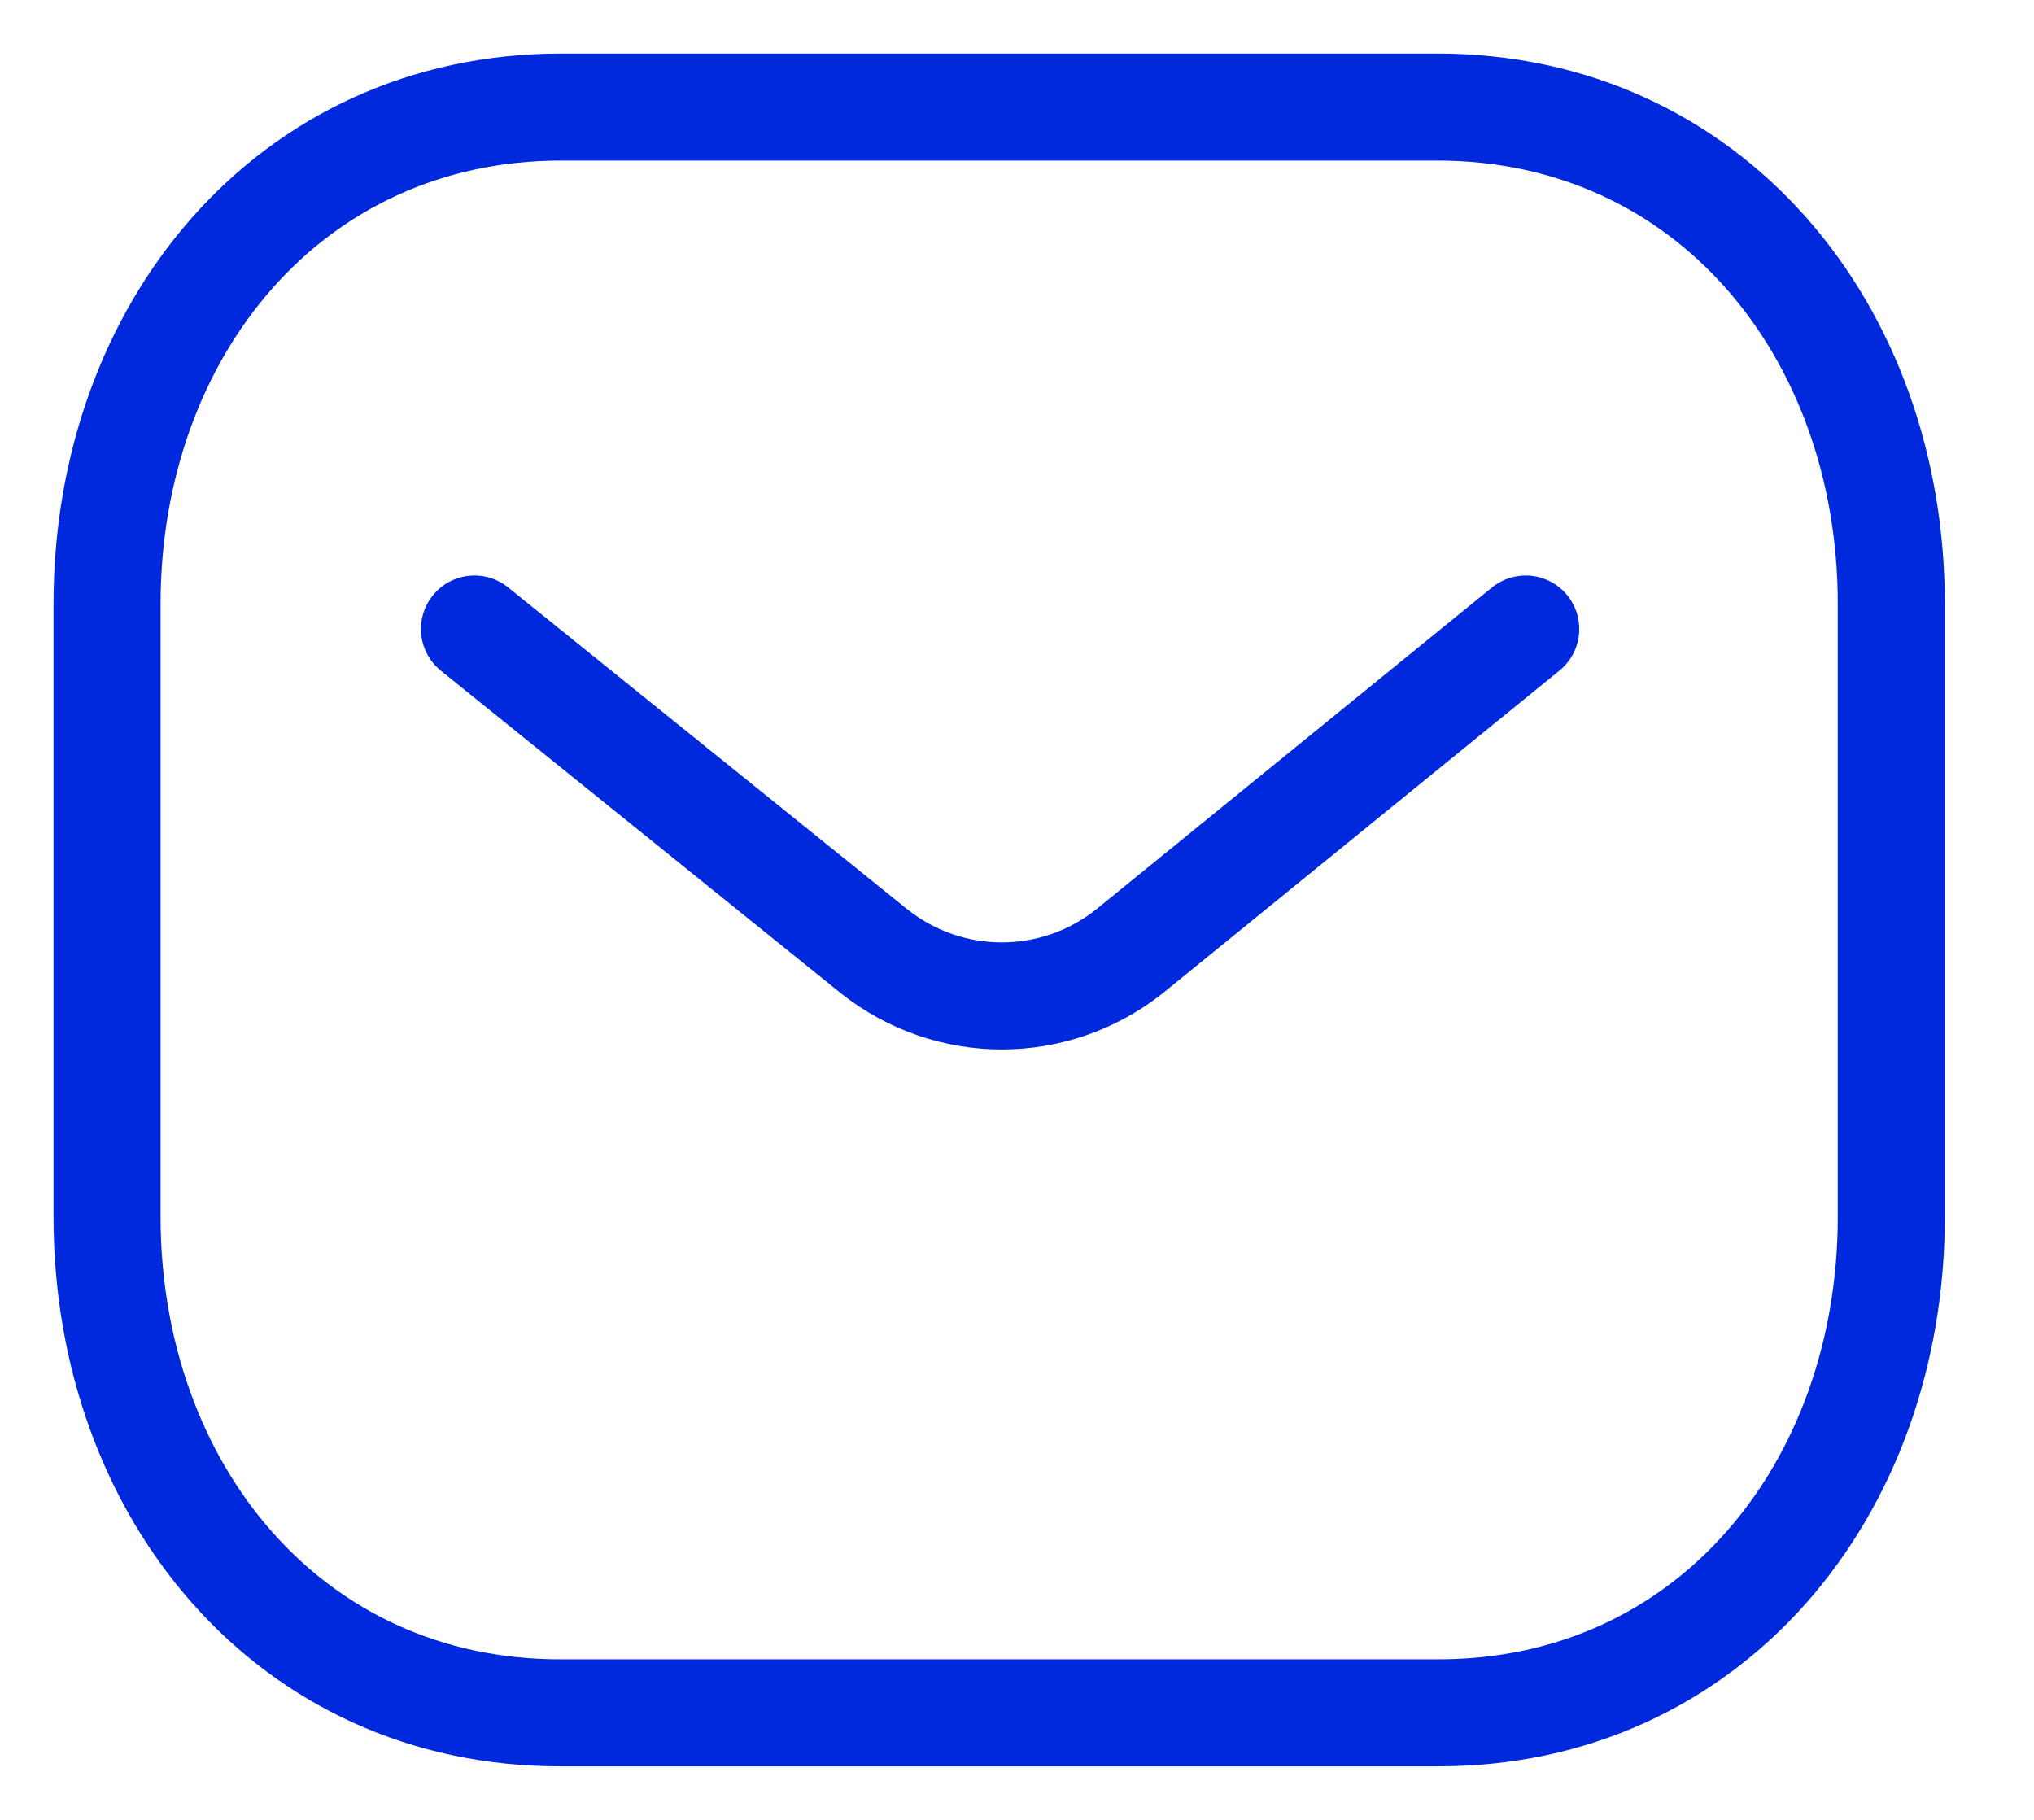
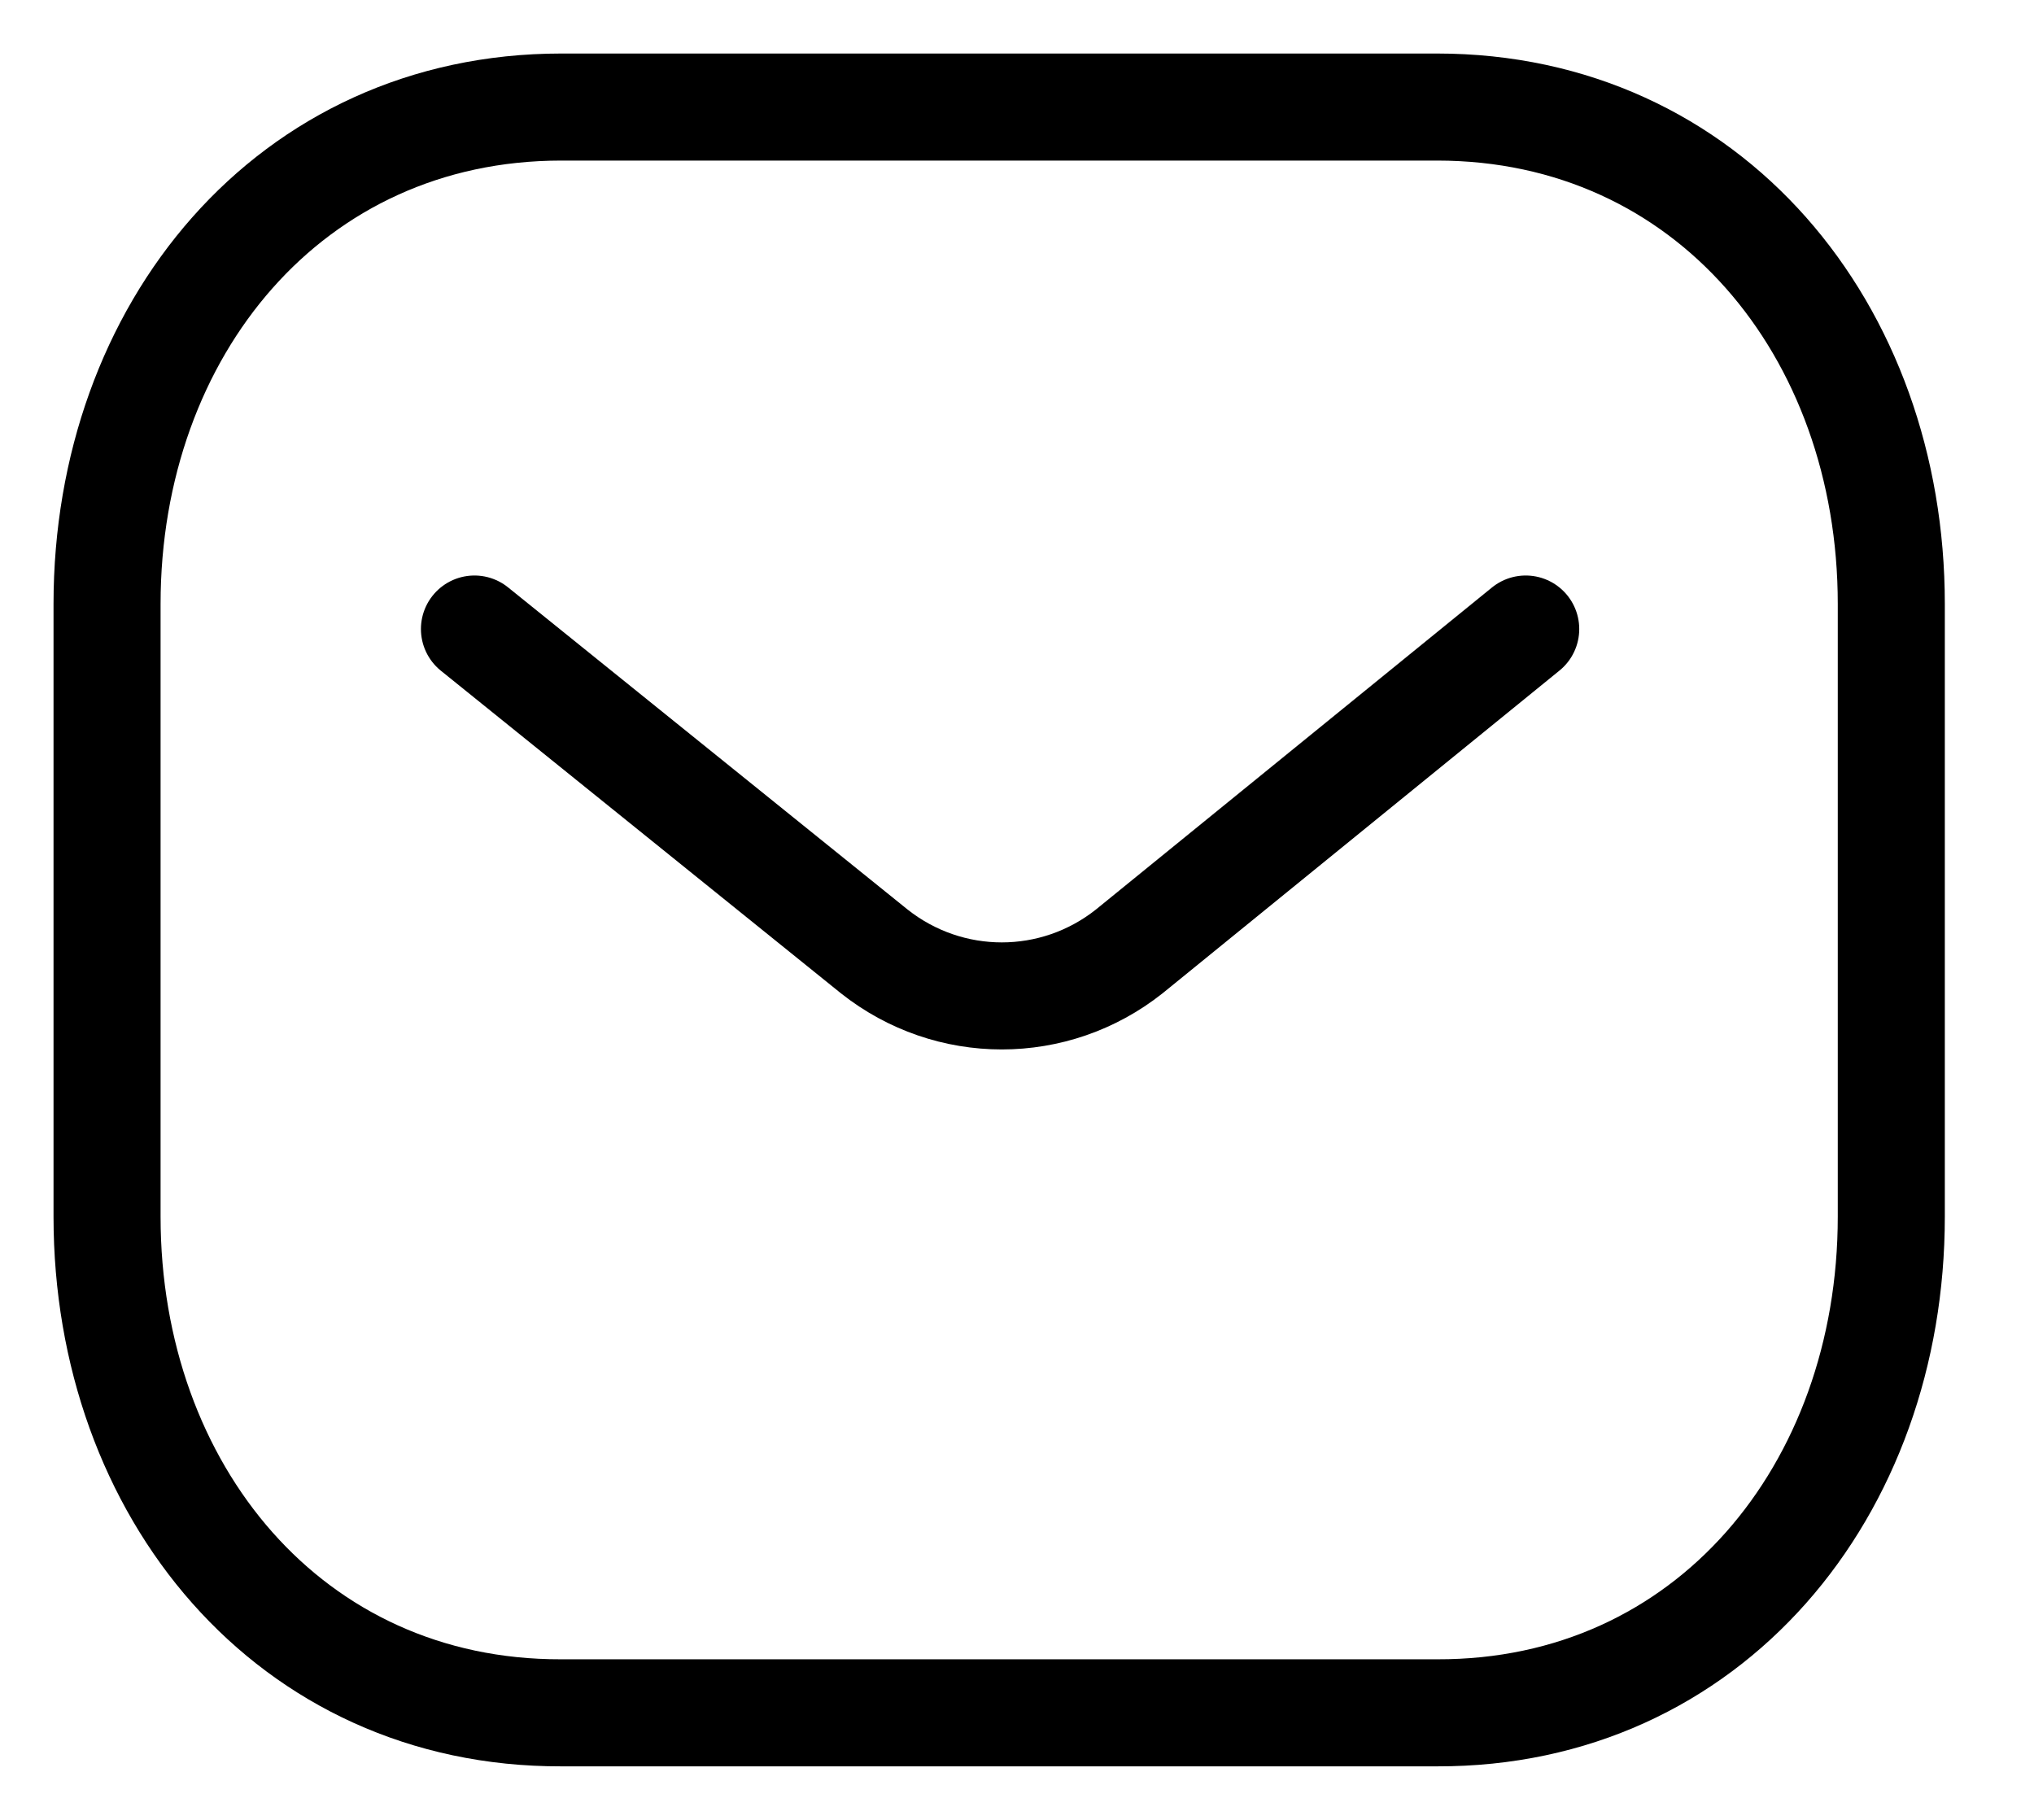
<svg xmlns="http://www.w3.org/2000/svg" width="19" height="17" viewBox="0 0 19 17" fill="none">
-   <path d="M14.252 5.876L10.55 8.887C9.85 9.442 8.866 9.442 8.166 8.887L4.432 5.876" stroke="#0029DD" stroke-linecap="round" stroke-linejoin="round" />
-   <path fill-rule="evenodd" clip-rule="evenodd" d="M13.424 16C15.959 16.007 17.667 13.925 17.667 11.365V5.642C17.667 3.082 15.959 1 13.424 1H5.243C2.708 1 1 3.082 1 5.642V11.365C1 13.925 2.708 16.007 5.243 16H13.424Z" stroke="#0029DD" stroke-linecap="round" stroke-linejoin="round" />
+   <path d="M14.252 5.876L10.549 8.887C9.85 9.442 8.866 9.442 8.166 8.887L4.432 5.876" stroke="black" stroke-linecap="round" stroke-linejoin="round" />
+   <path fill-rule="evenodd" clip-rule="evenodd" d="M13.424 16C15.959 16.007 17.667 13.925 17.667 11.365V5.642C17.667 3.082 15.959 1 13.424 1H5.243C2.708 1 1 3.082 1 5.642V11.365C1 13.925 2.708 16.007 5.243 16H13.424Z" stroke="black" stroke-linecap="round" stroke-linejoin="round" />
</svg>
